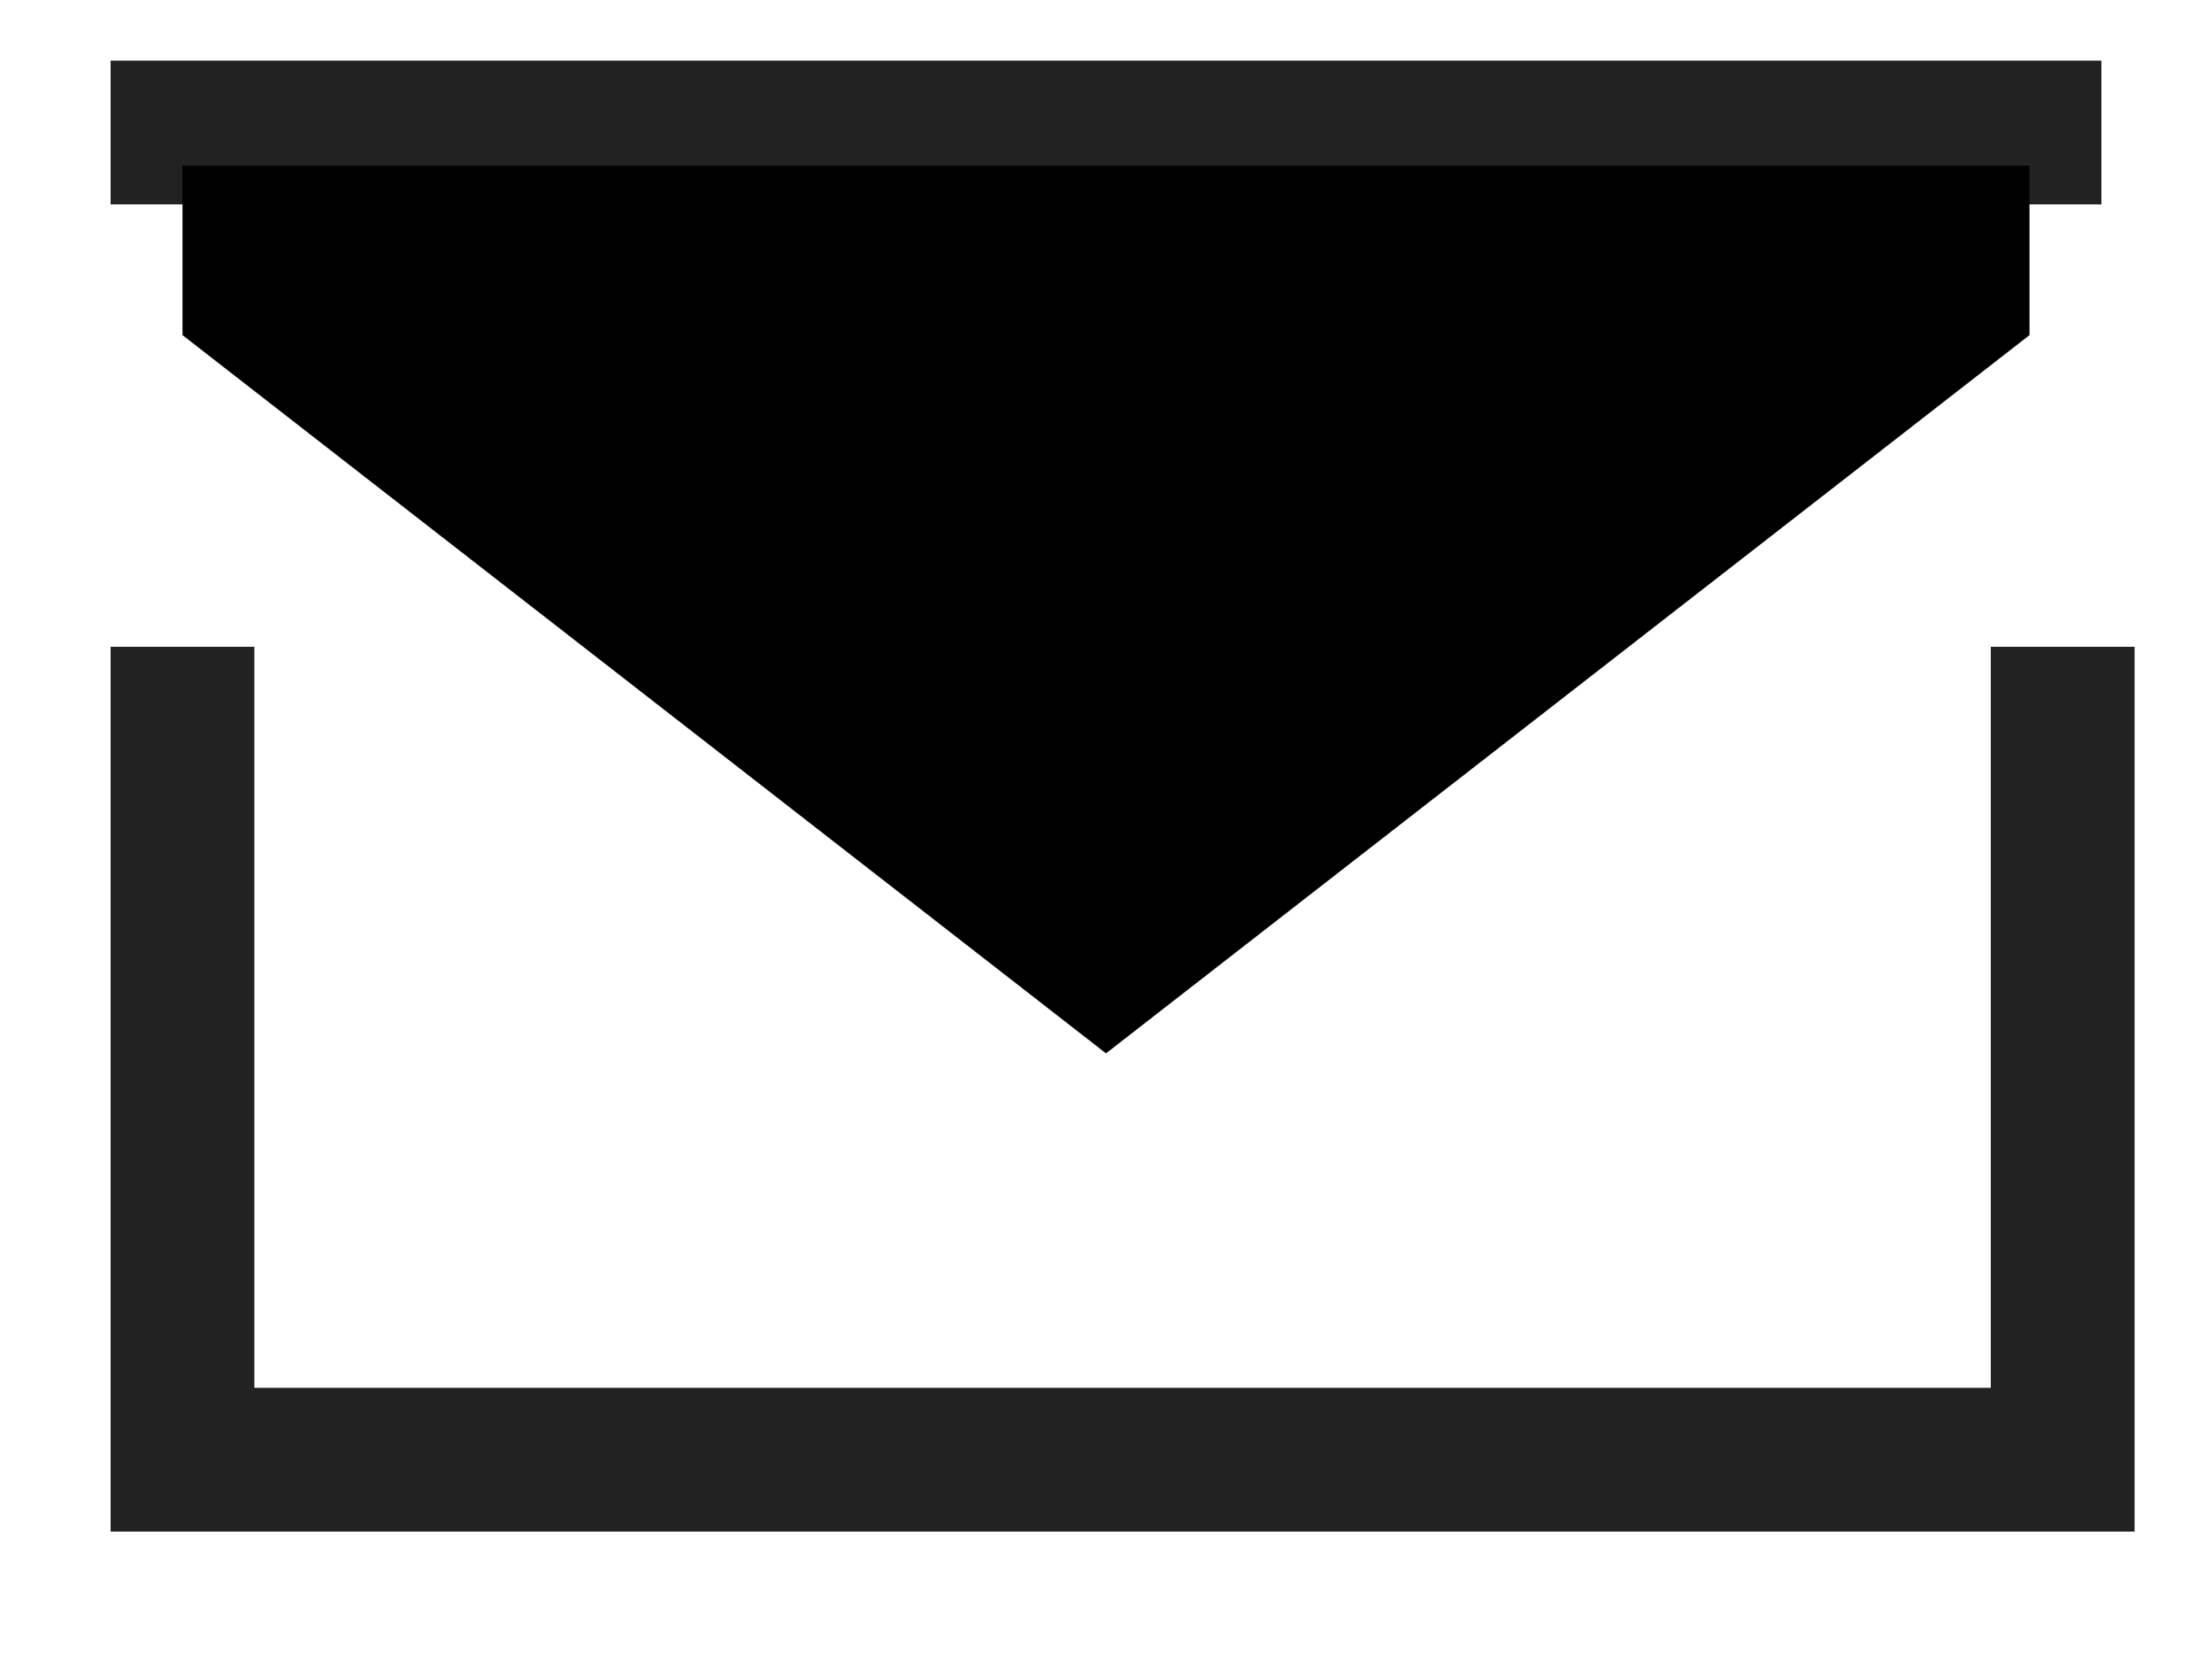
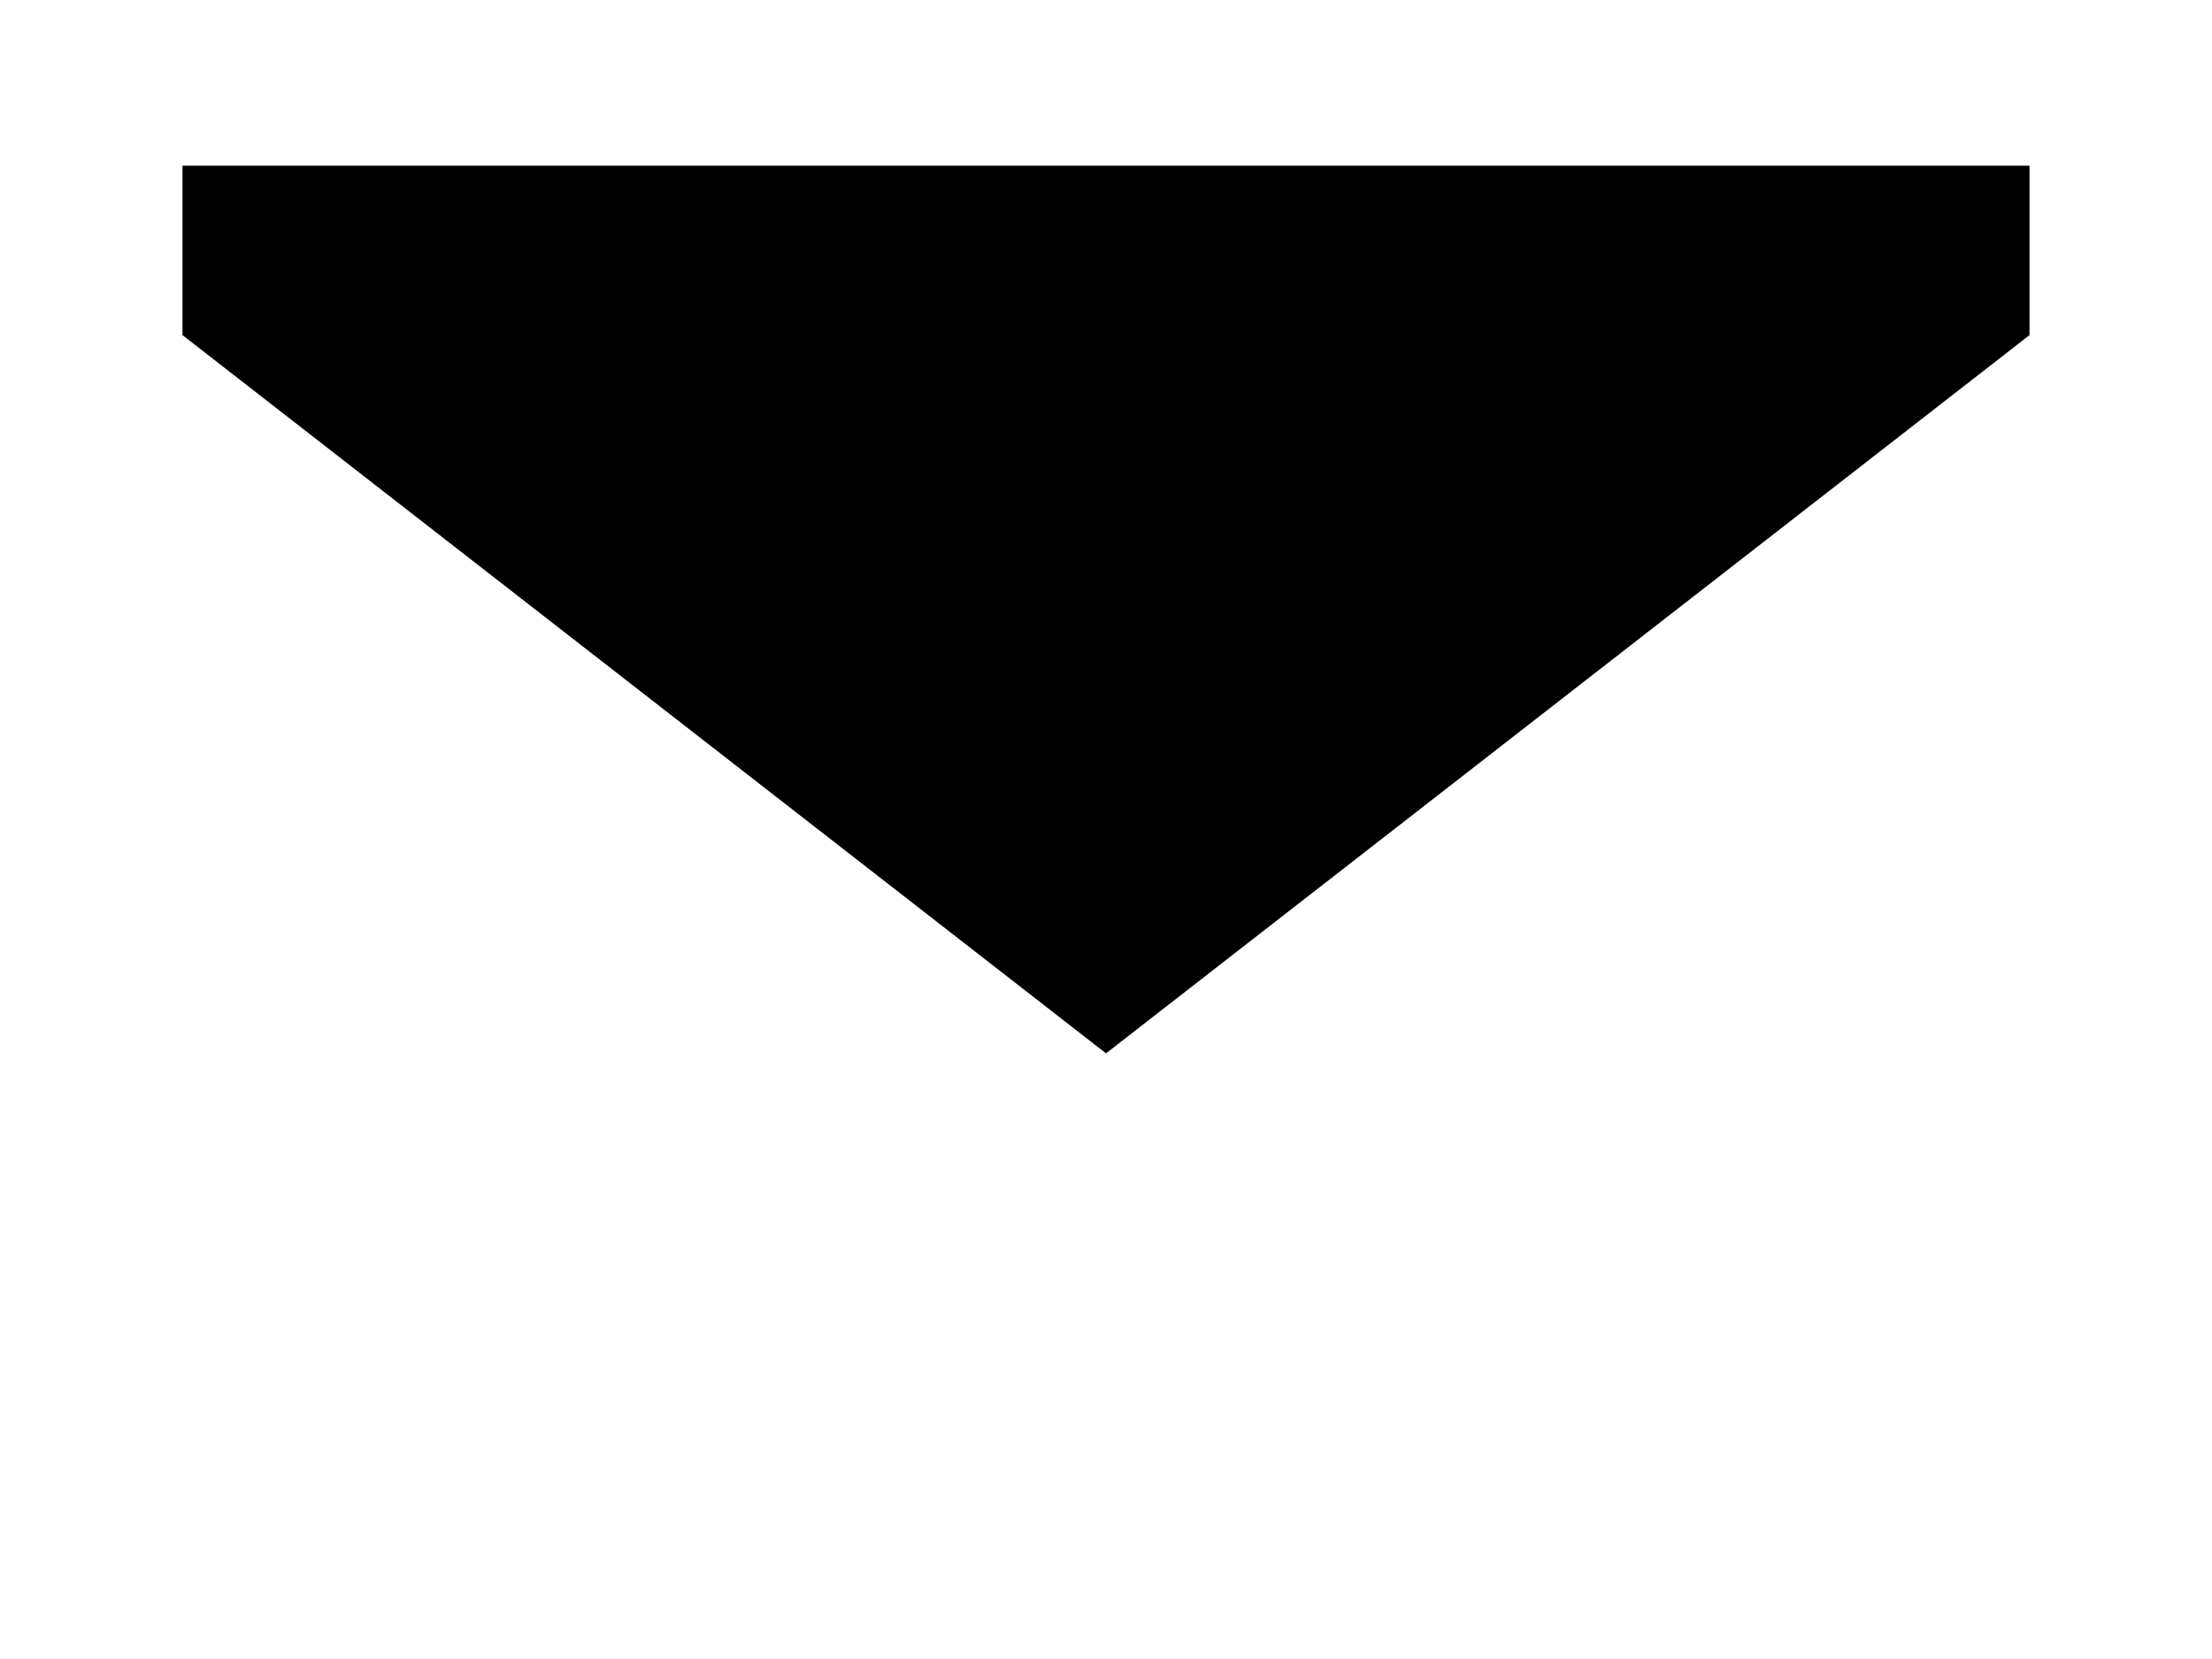
<svg xmlns="http://www.w3.org/2000/svg" width="20" height="15" viewBox="0 0 20 15">
-   <line x1="1.65" y1="5.848" x2="1.65" y2="13.848" stroke="#222222" stroke-width="1.3" />
-   <line x1="18.65" y1="5.848" x2="18.65" y2="13.848" stroke="#222222" stroke-width="1.3" />
-   <line x1="1" y1="13.198" x2="19" y2="13.198" stroke="#222222" stroke-width="1.3" />
-   <line x1="1" y1="1.198" x2="19" y2="1.198" stroke="#222222" stroke-width="1.3" />
+   <line x1="1.65" y1="5.848" x2="1.65" y2="13.848" stroke-width="1.3" />
+   <line x1="18.65" y1="5.848" x2="18.65" y2="13.848" stroke-width="1.3" />
+   <line x1="1" y1="13.198" x2="19" y2="13.198" stroke-width="1.3" />
+   <line x1="1" y1="1.198" x2="19" y2="1.198" stroke-width="1.3" />
  <path d="M18.35 3.03L10 9.524L1.65 3.03V1.498H4.5L10 1.498H15H18.35V3.03Z" stroke-width="1.3" />
</svg>
